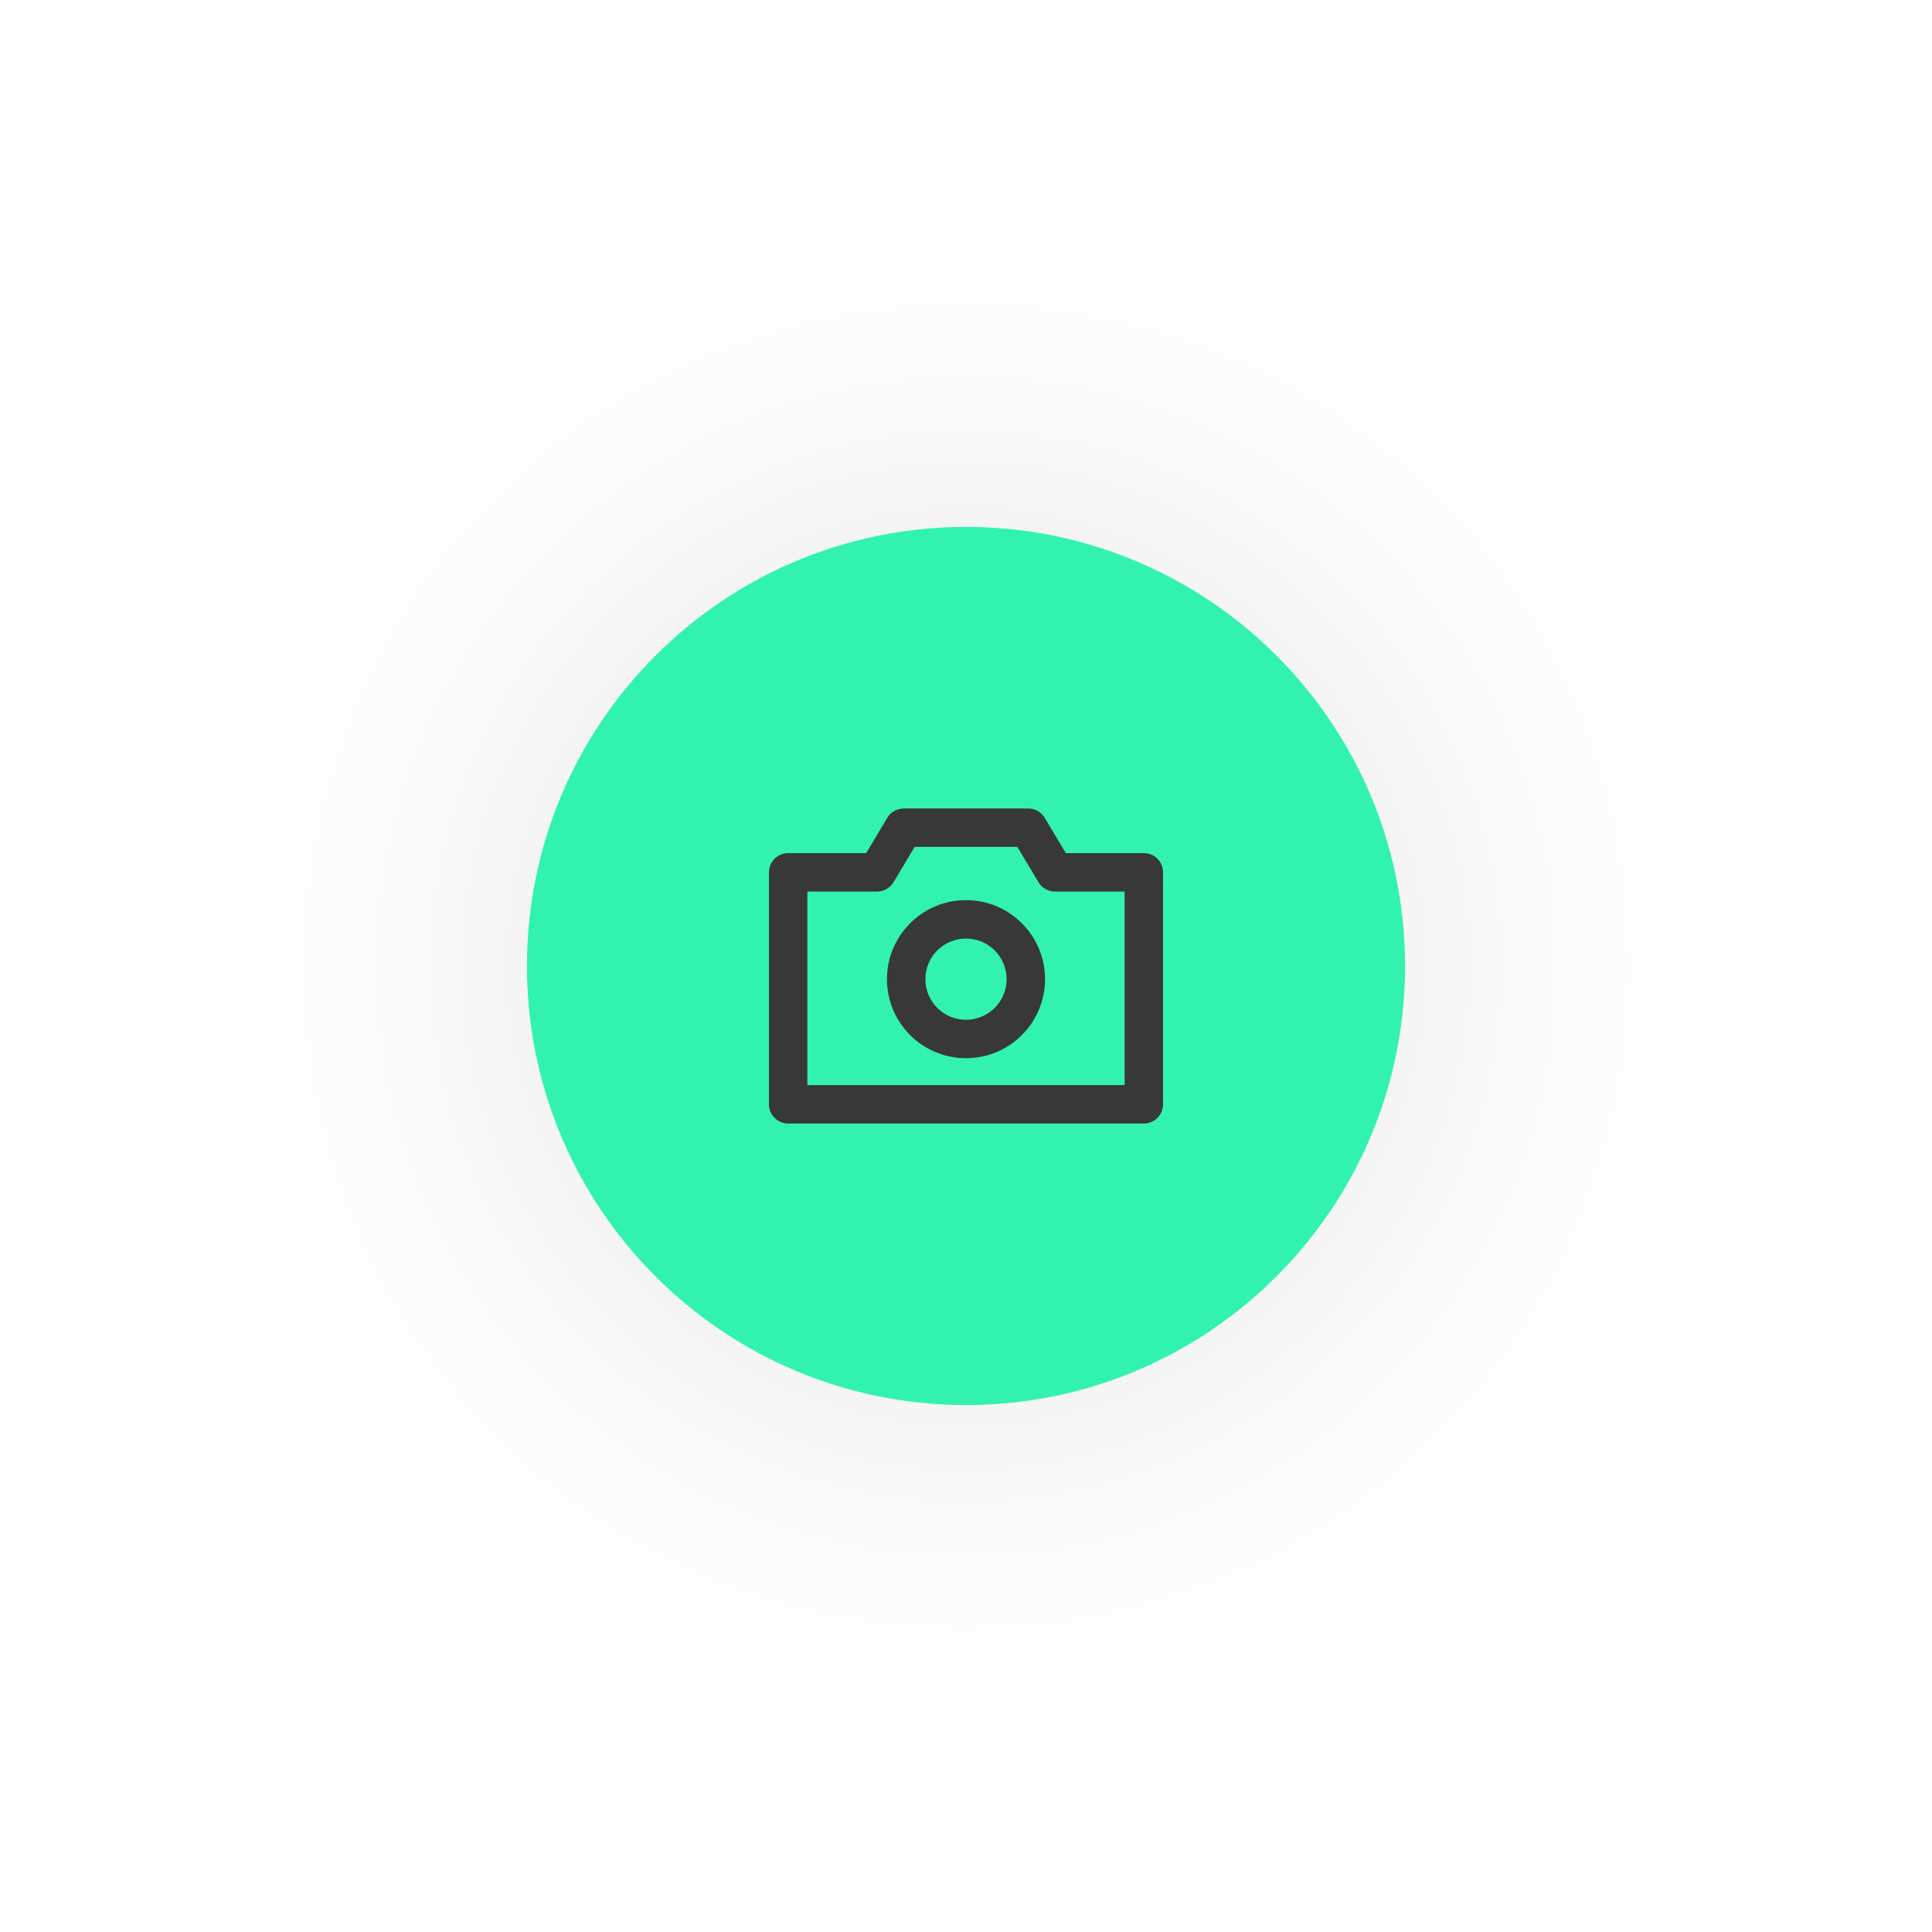
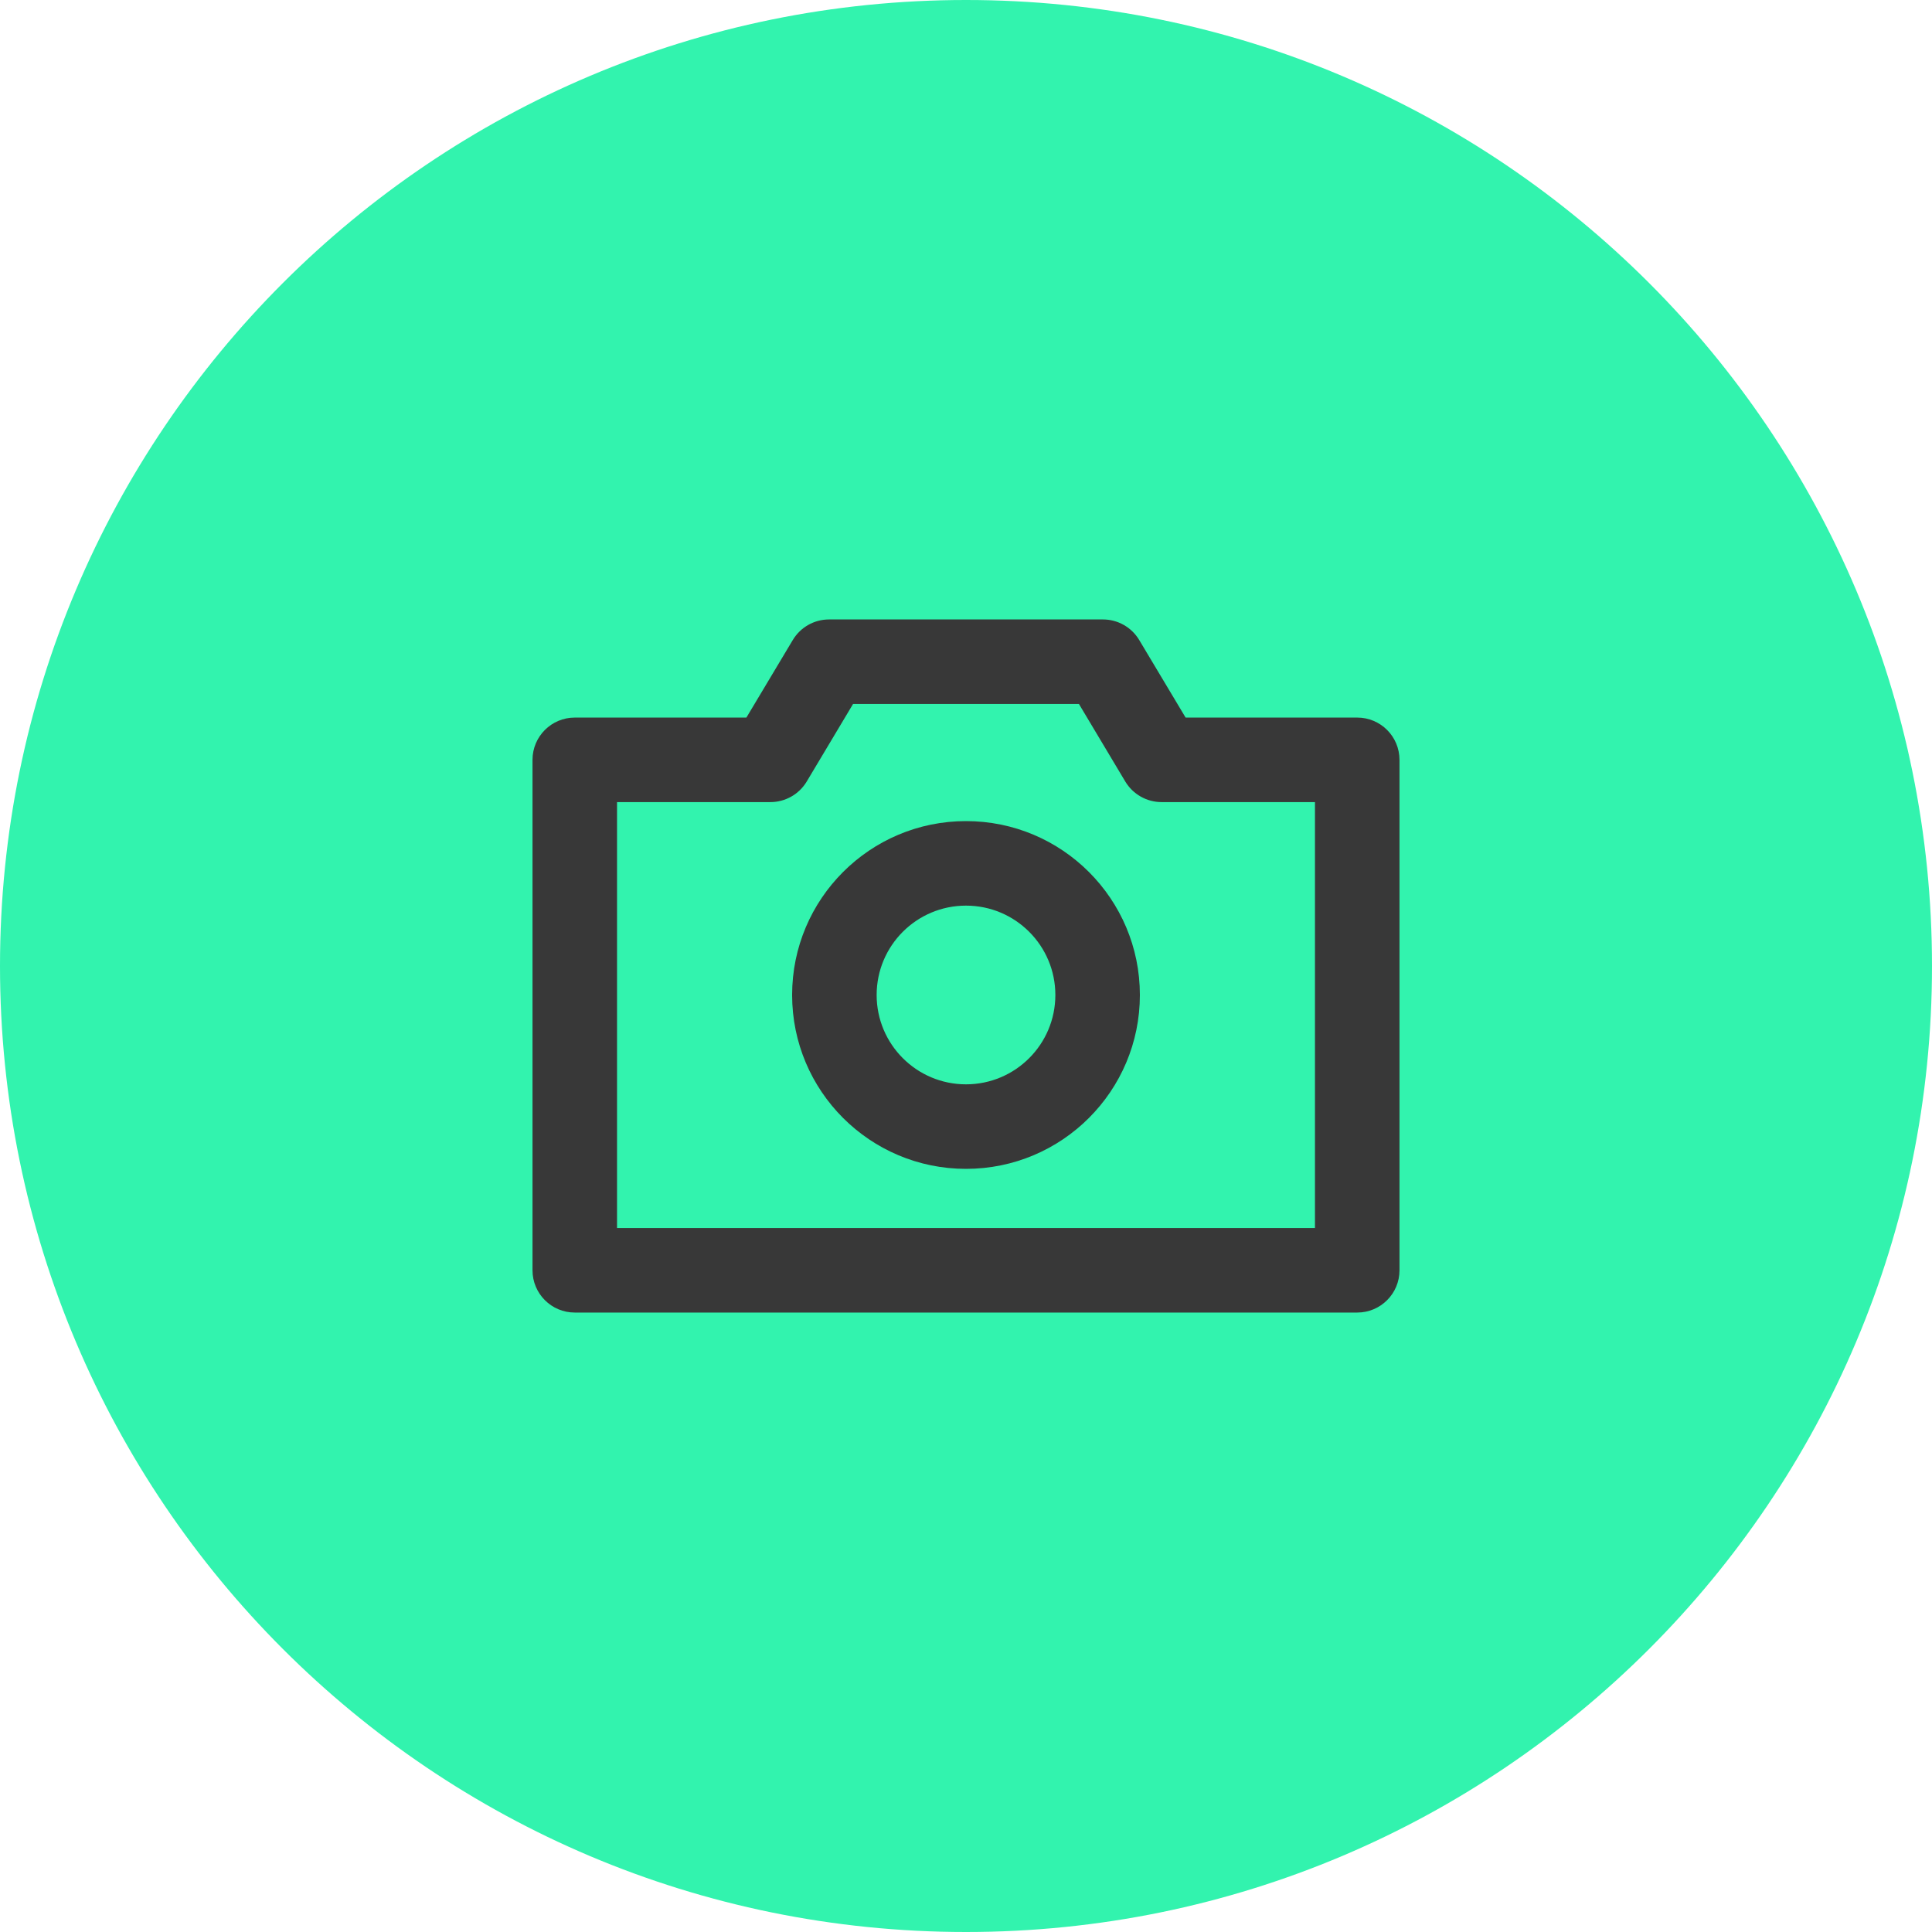
- <svg xmlns="http://www.w3.org/2000/svg" width="88" height="88" viewBox="0 0 88 88" fill="none">
-   <g filter="url(#filter0_d_58_3784)">
-     <path d="M24 44C24 32.954 32.954 24 44 24V24C55.046 24 64 32.954 64 44V44C64 55.046 55.046 64 44 64V64C32.954 64 24 55.046 24 44V44Z" fill="#32F3AE" />
-     <path fill-rule="evenodd" clip-rule="evenodd" d="M41.165 36.825C40.857 36.825 40.572 36.987 40.414 37.251L39.454 38.858H35.9C35.417 38.858 35.025 39.249 35.025 39.733V50.3C35.025 50.783 35.417 51.175 35.9 51.175H52.1C52.583 51.175 52.975 50.783 52.975 50.3V39.733C52.975 39.249 52.583 38.858 52.1 38.858H48.546L47.586 37.251C47.428 36.987 47.143 36.825 46.835 36.825H41.165ZM40.701 40.181L41.661 38.575H46.339L47.299 40.181C47.457 40.446 47.742 40.608 48.05 40.608H51.225V49.425H36.775V40.608H39.95C40.258 40.608 40.543 40.446 40.701 40.181ZM45.85 44.6C45.85 45.622 45.022 46.45 44 46.45C42.978 46.45 42.15 45.622 42.15 44.6C42.15 43.578 42.978 42.75 44 42.75C45.022 42.75 45.85 43.578 45.85 44.6ZM47.6 44.6C47.6 46.588 45.988 48.2 44 48.2C42.012 48.2 40.4 46.588 40.4 44.6C40.4 42.612 42.012 41 44 41C45.988 41 47.6 42.612 47.6 44.6Z" fill="#383838" />
-   </g>
-   <defs>
-     <filter id="filter0_d_58_3784" x="0" y="0" width="88" height="88" filterUnits="userSpaceOnUse" color-interpolation-filters="sRGB">
-       <feFlood flood-opacity="0" result="BackgroundImageFix" />
-       <feColorMatrix in="SourceAlpha" type="matrix" values="0 0 0 0 0 0 0 0 0 0 0 0 0 0 0 0 0 0 127 0" result="hardAlpha" />
-       <feOffset />
-       <feGaussianBlur stdDeviation="12" />
-       <feComposite in2="hardAlpha" operator="out" />
-       <feColorMatrix type="matrix" values="0 0 0 0 0 0 0 0 0 0 0 0 0 0 0 0 0 0 0.1 0" />
-       <feBlend mode="normal" in2="BackgroundImageFix" result="effect1_dropShadow_58_3784" />
-       <feBlend mode="normal" in="SourceGraphic" in2="effect1_dropShadow_58_3784" result="shape" />
-     </filter>
-   </defs>
+ <svg xmlns="http://www.w3.org/2000/svg" width="24" height="24" viewBox="0 0 24 24" fill="none">
+   <path d="M0 12C0 5.373 5.373 0 12 0C18.627 0 24 5.373 24 12C24 18.627 18.627 24 12 24C5.373 24 0 18.627 0 12Z" fill="#32F3AE" />
+   <path fill-rule="evenodd" clip-rule="evenodd" d="M10.299 7.695C10.114 7.695 9.943 7.792 9.848 7.951L9.272 8.914H7.14C6.85 8.914 6.615 9.149 6.615 9.439V15.78C6.615 16.07 6.85 16.305 7.14 16.305H16.86C17.15 16.305 17.385 16.07 17.385 15.78V9.439C17.385 9.149 17.15 8.914 16.86 8.914H14.728L14.152 7.951C14.057 7.792 13.886 7.695 13.701 7.695H10.299ZM10.021 9.709L10.597 8.745H13.403L13.979 9.709C14.074 9.867 14.245 9.964 14.43 9.964H16.335V15.255H7.665V9.964H9.57C9.755 9.964 9.926 9.867 10.021 9.709ZM13.11 12.36C13.11 12.973 12.613 13.47 12 13.47C11.387 13.47 10.89 12.973 10.89 12.36C10.89 11.747 11.387 11.25 12 11.25C12.613 11.25 13.11 11.747 13.11 12.36ZM14.16 12.36C14.16 13.553 13.193 14.52 12 14.52C10.807 14.52 9.84 13.553 9.84 12.36C9.84 11.167 10.807 10.2 12 10.2C13.193 10.2 14.16 11.167 14.16 12.36Z" fill="#383838" />
</svg>
